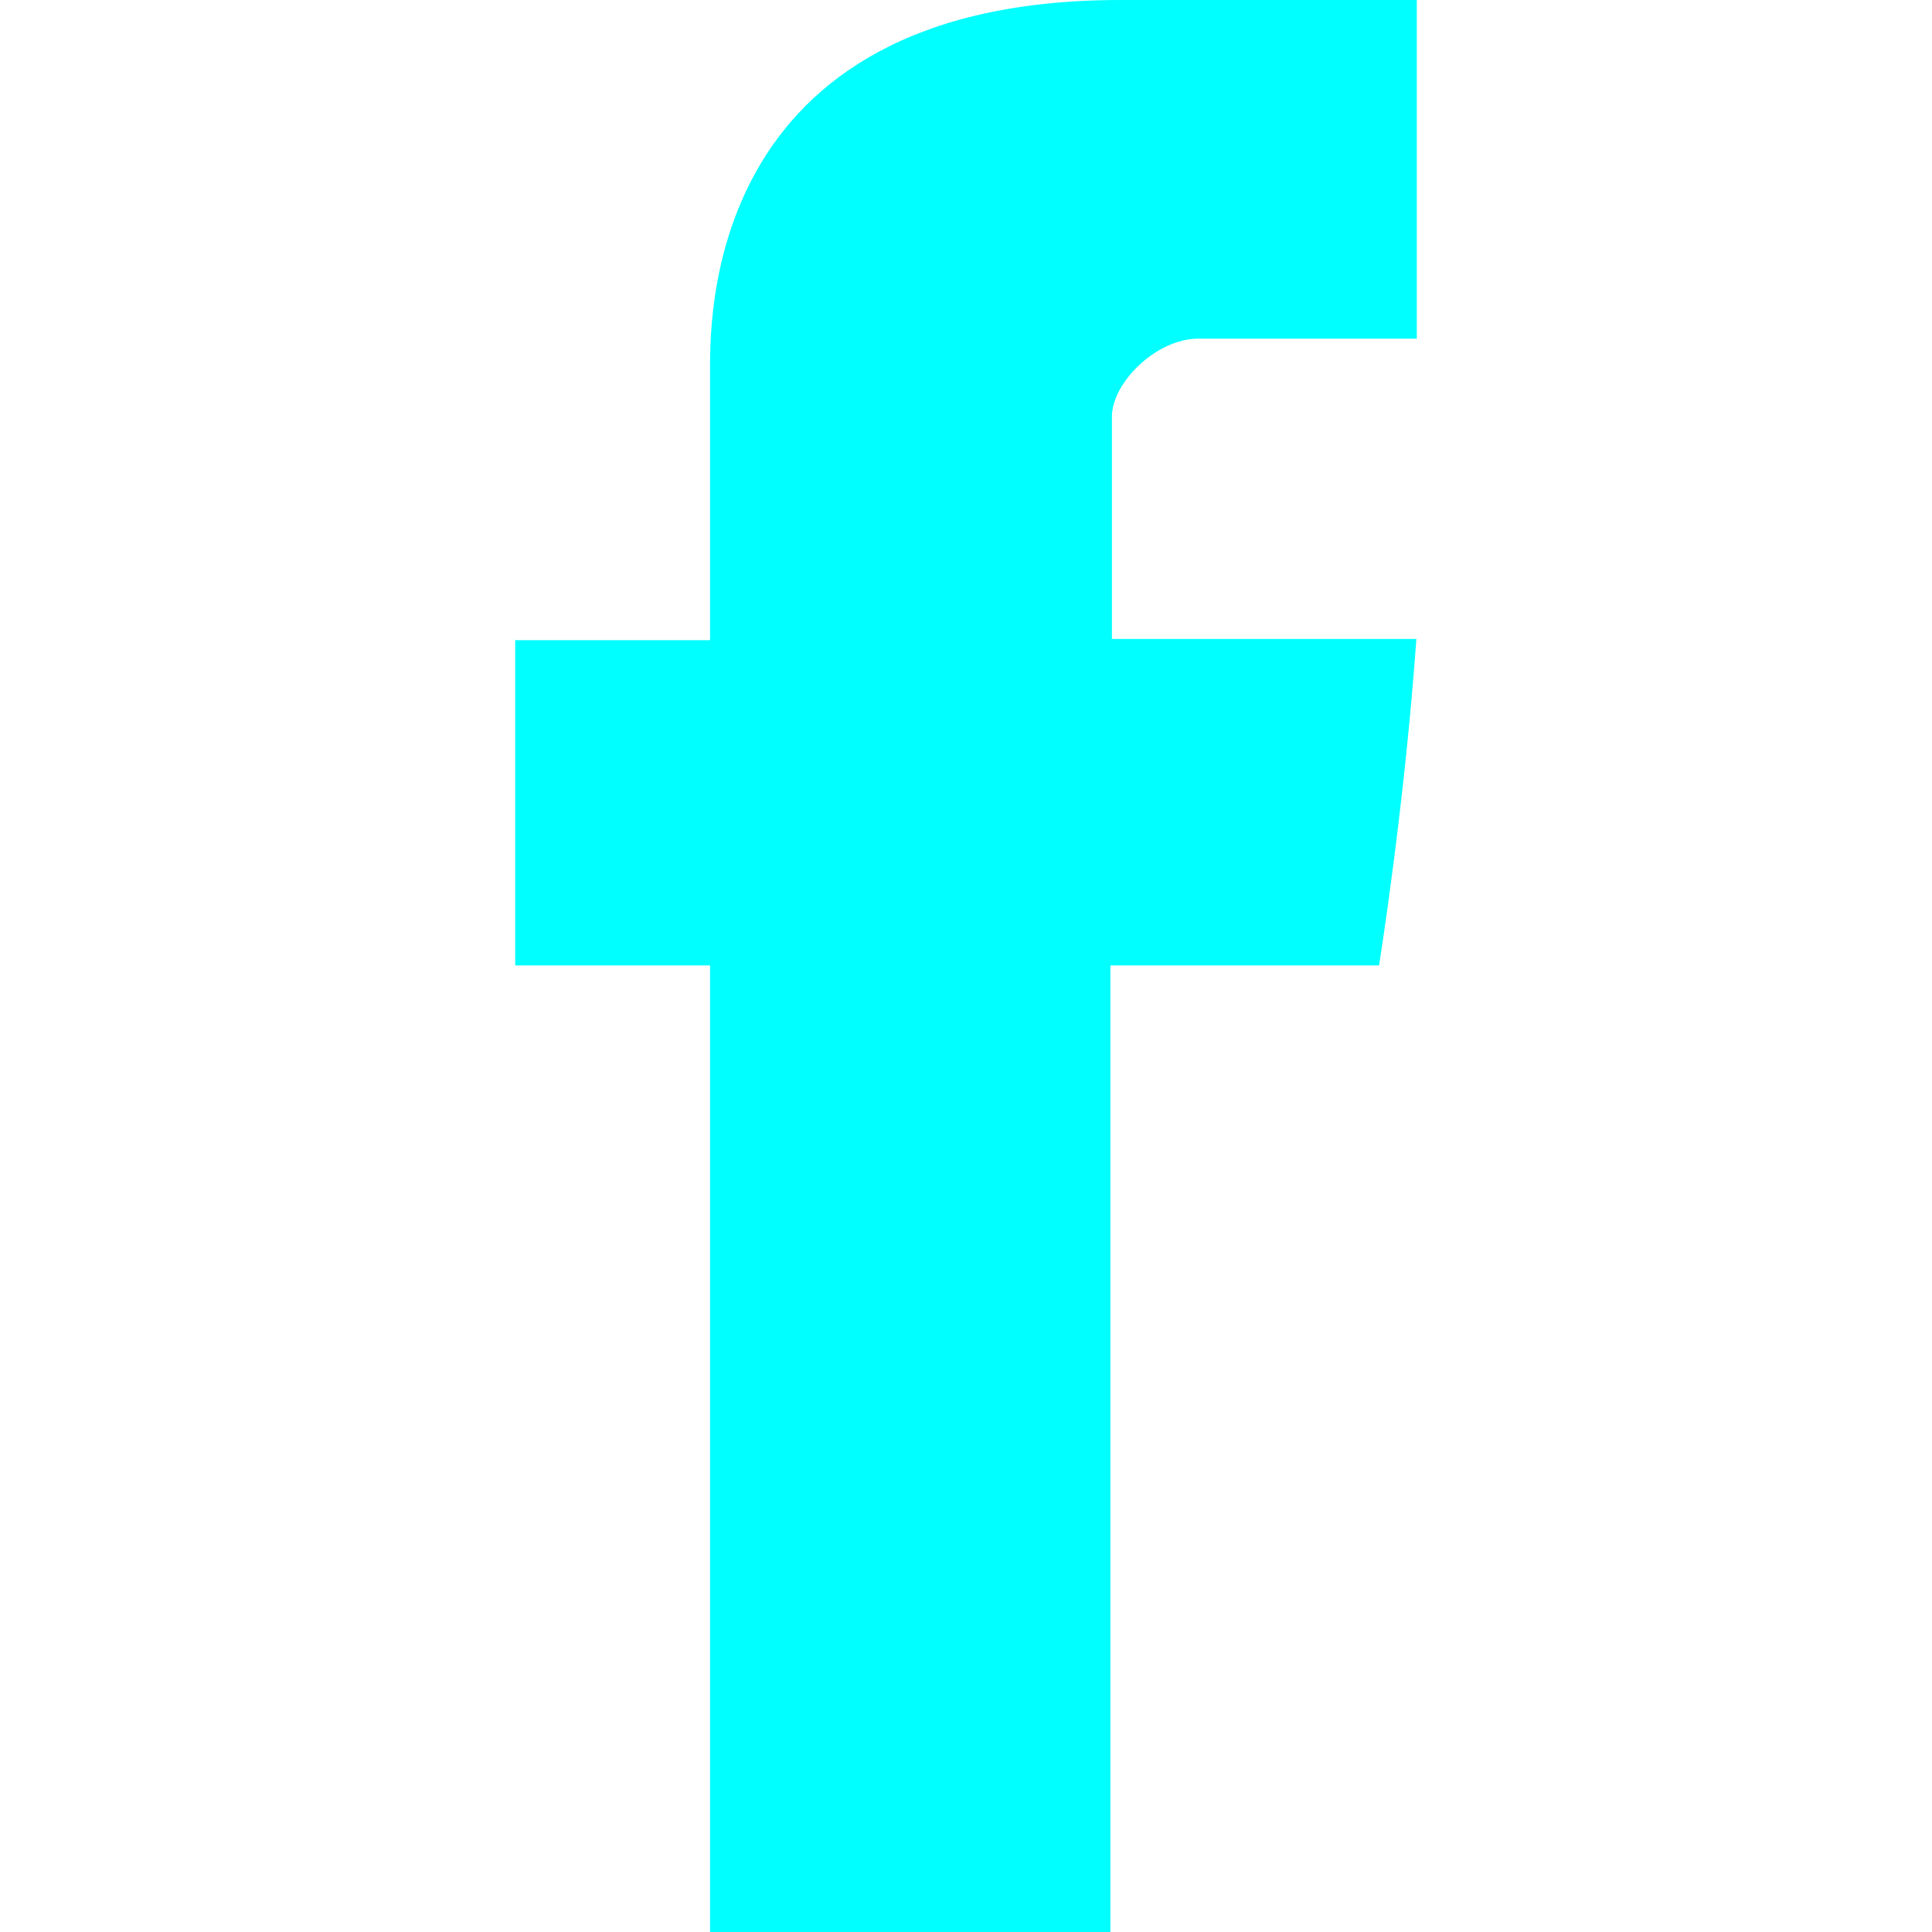
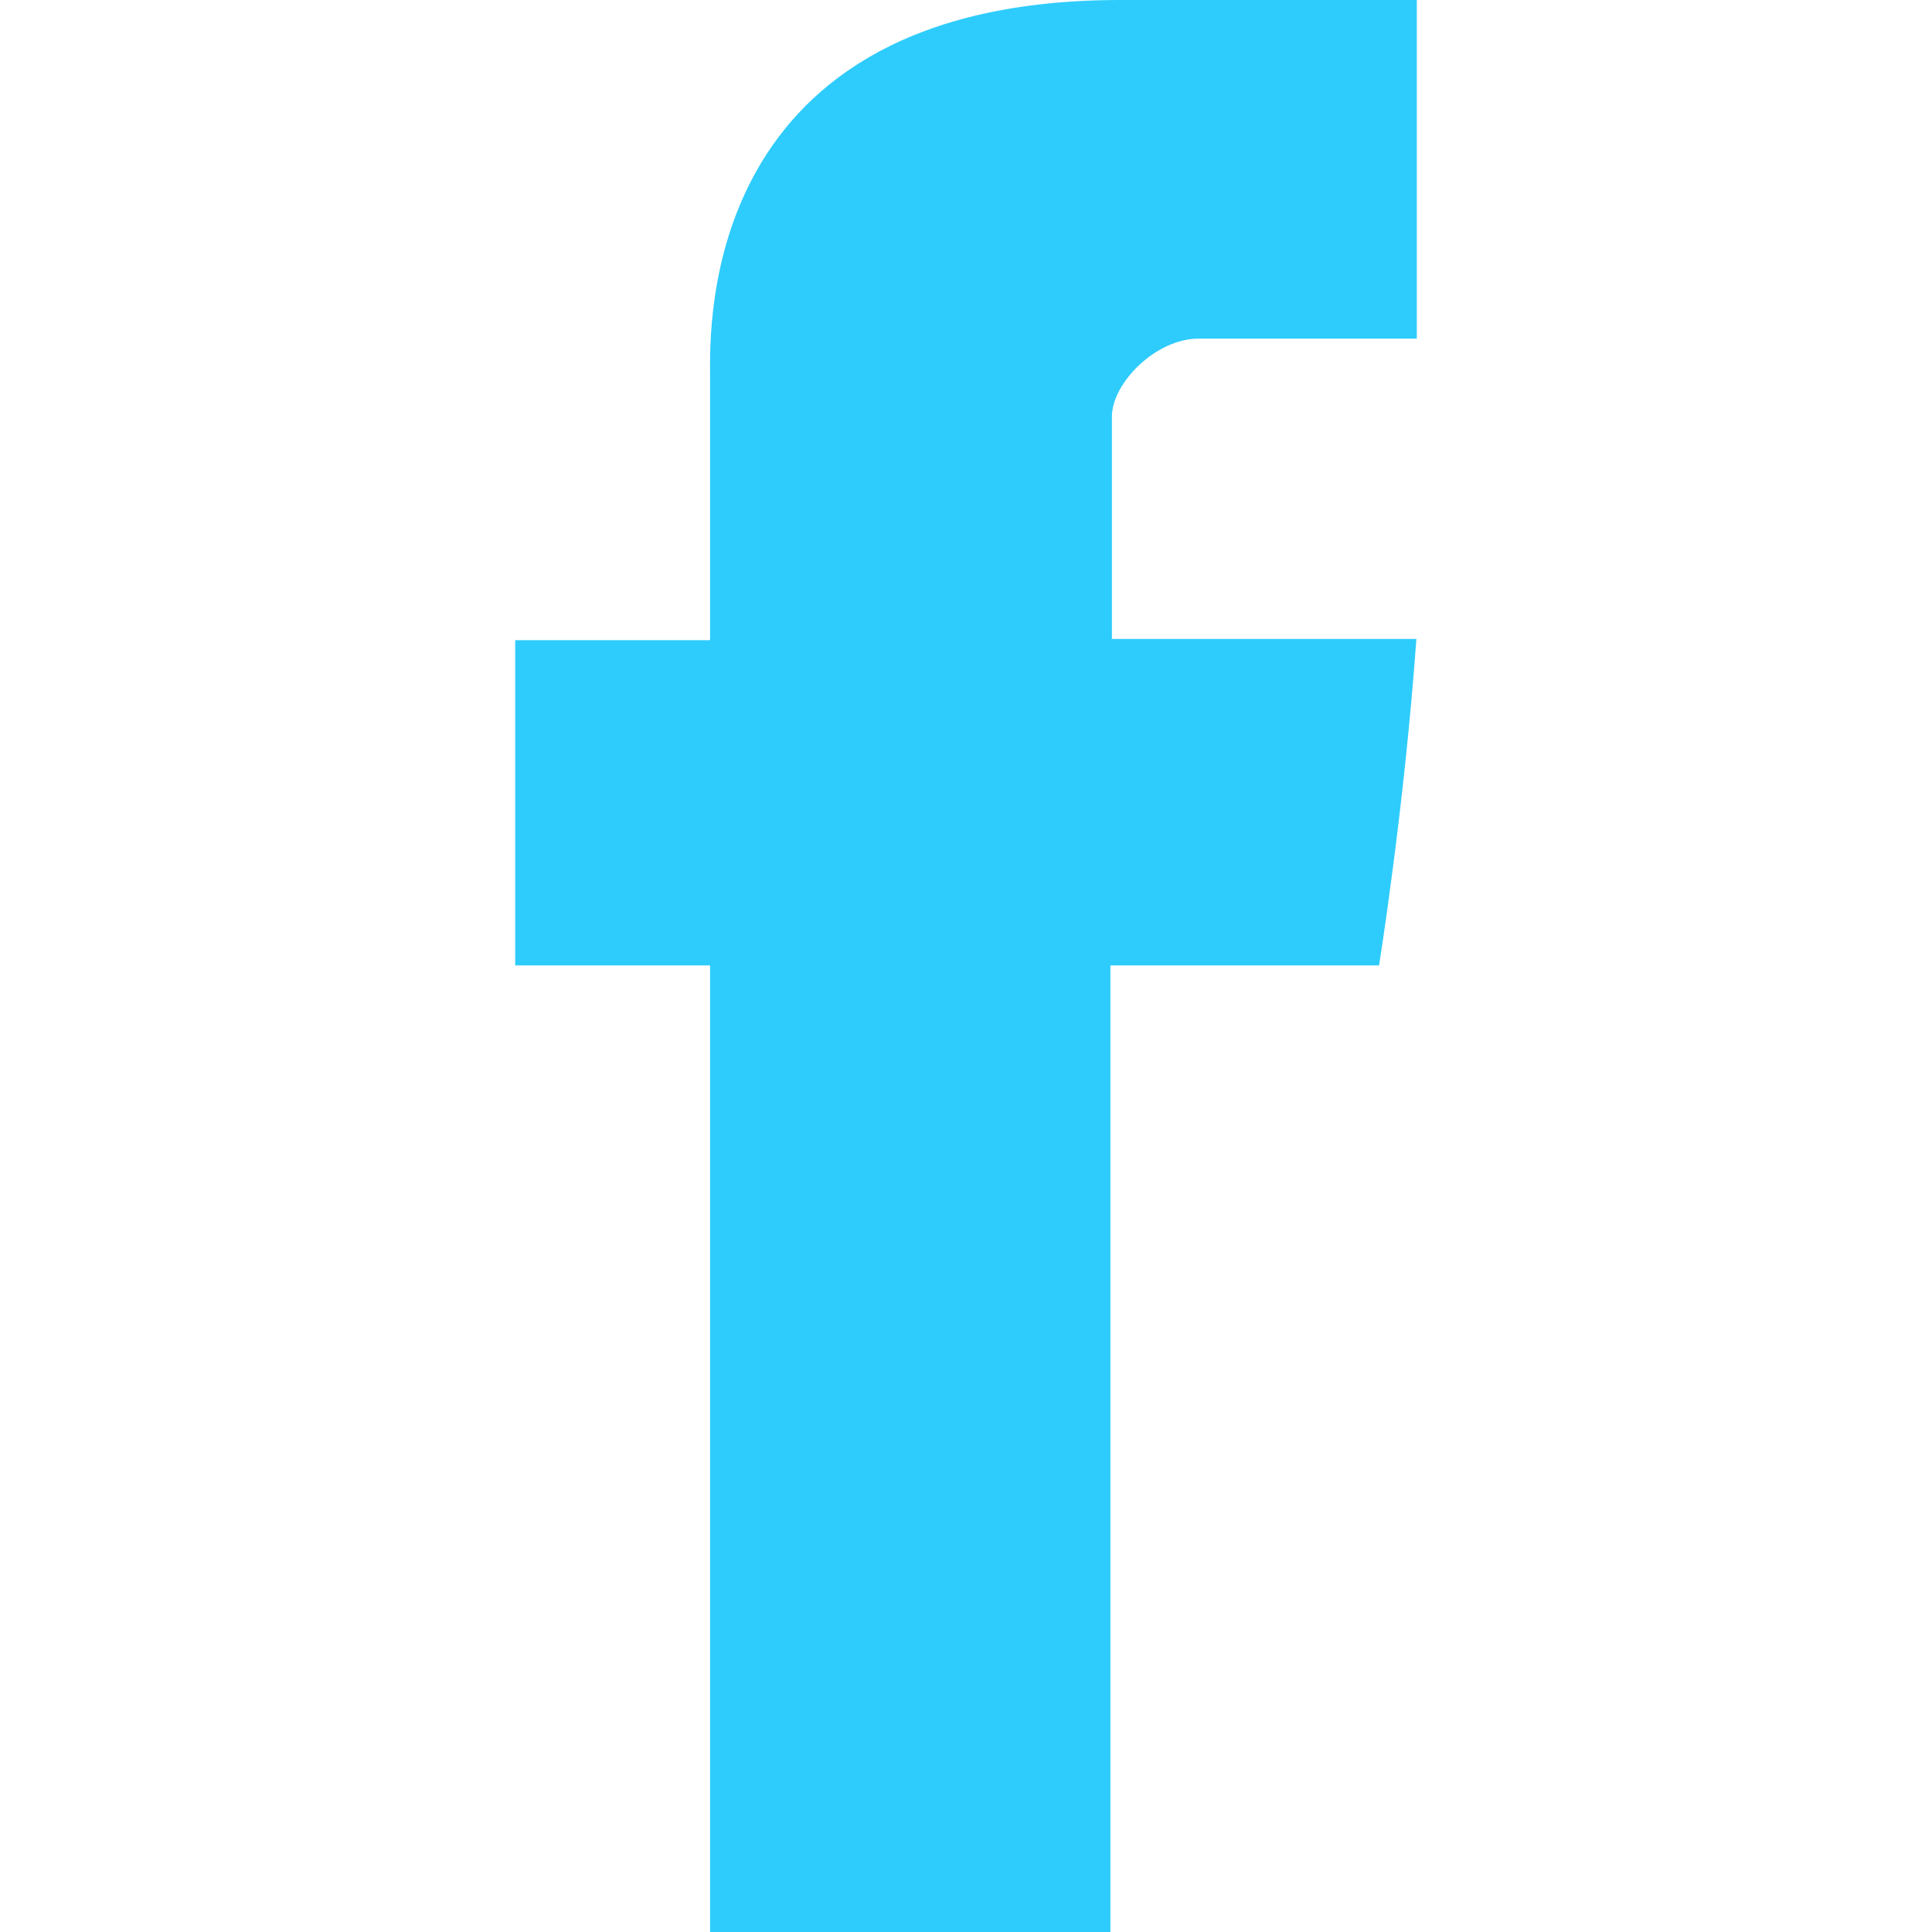
<svg xmlns="http://www.w3.org/2000/svg" version="1.1" id="Capa_1" x="0px" y="0px" width="512px" height="512px" viewBox="0 0 430.113 430.114" style="enable-background:new 0 0 430.113 430.114;" xml:space="preserve">
  <g>
    <g>
-       <path id="Facebook" d="M158.081,83.3c0,10.839,0,59.218,0,59.218h-43.385v72.412h43.385v215.183h89.122V214.936h59.805   c0,0,5.601-34.721,8.316-72.685c-7.784,0-67.784,0-67.784,0s0-42.127,0-49.511c0-7.4,9.717-17.354,19.321-17.354   c9.586,0,29.818,0,48.557,0c0-9.859,0-43.924,0-75.385c-25.016,0-53.476,0-66.021,0C155.878-0.004,158.081,72.48,158.081,83.3z" data-original="#000000" class="active-path" data-old_color="#000000" fill="#00FFFF" />
+       <path id="Facebook" d="M158.081,83.3c0,10.839,0,59.218,0,59.218h-43.385v72.412h43.385v215.183h89.122V214.936h59.805   c0,0,5.601-34.721,8.316-72.685c-7.784,0-67.784,0-67.784,0s0-42.127,0-49.511c0-7.4,9.717-17.354,19.321-17.354   c9.586,0,29.818,0,48.557,0c0-9.859,0-43.924,0-75.385c-25.016,0-53.476,0-66.021,0C155.878-0.004,158.081,72.48,158.081,83.3z" data-original="#000000" class="active-path" data-old_color="#000000" fill="#2eccfc" />
    </g>
  </g>
</svg>
